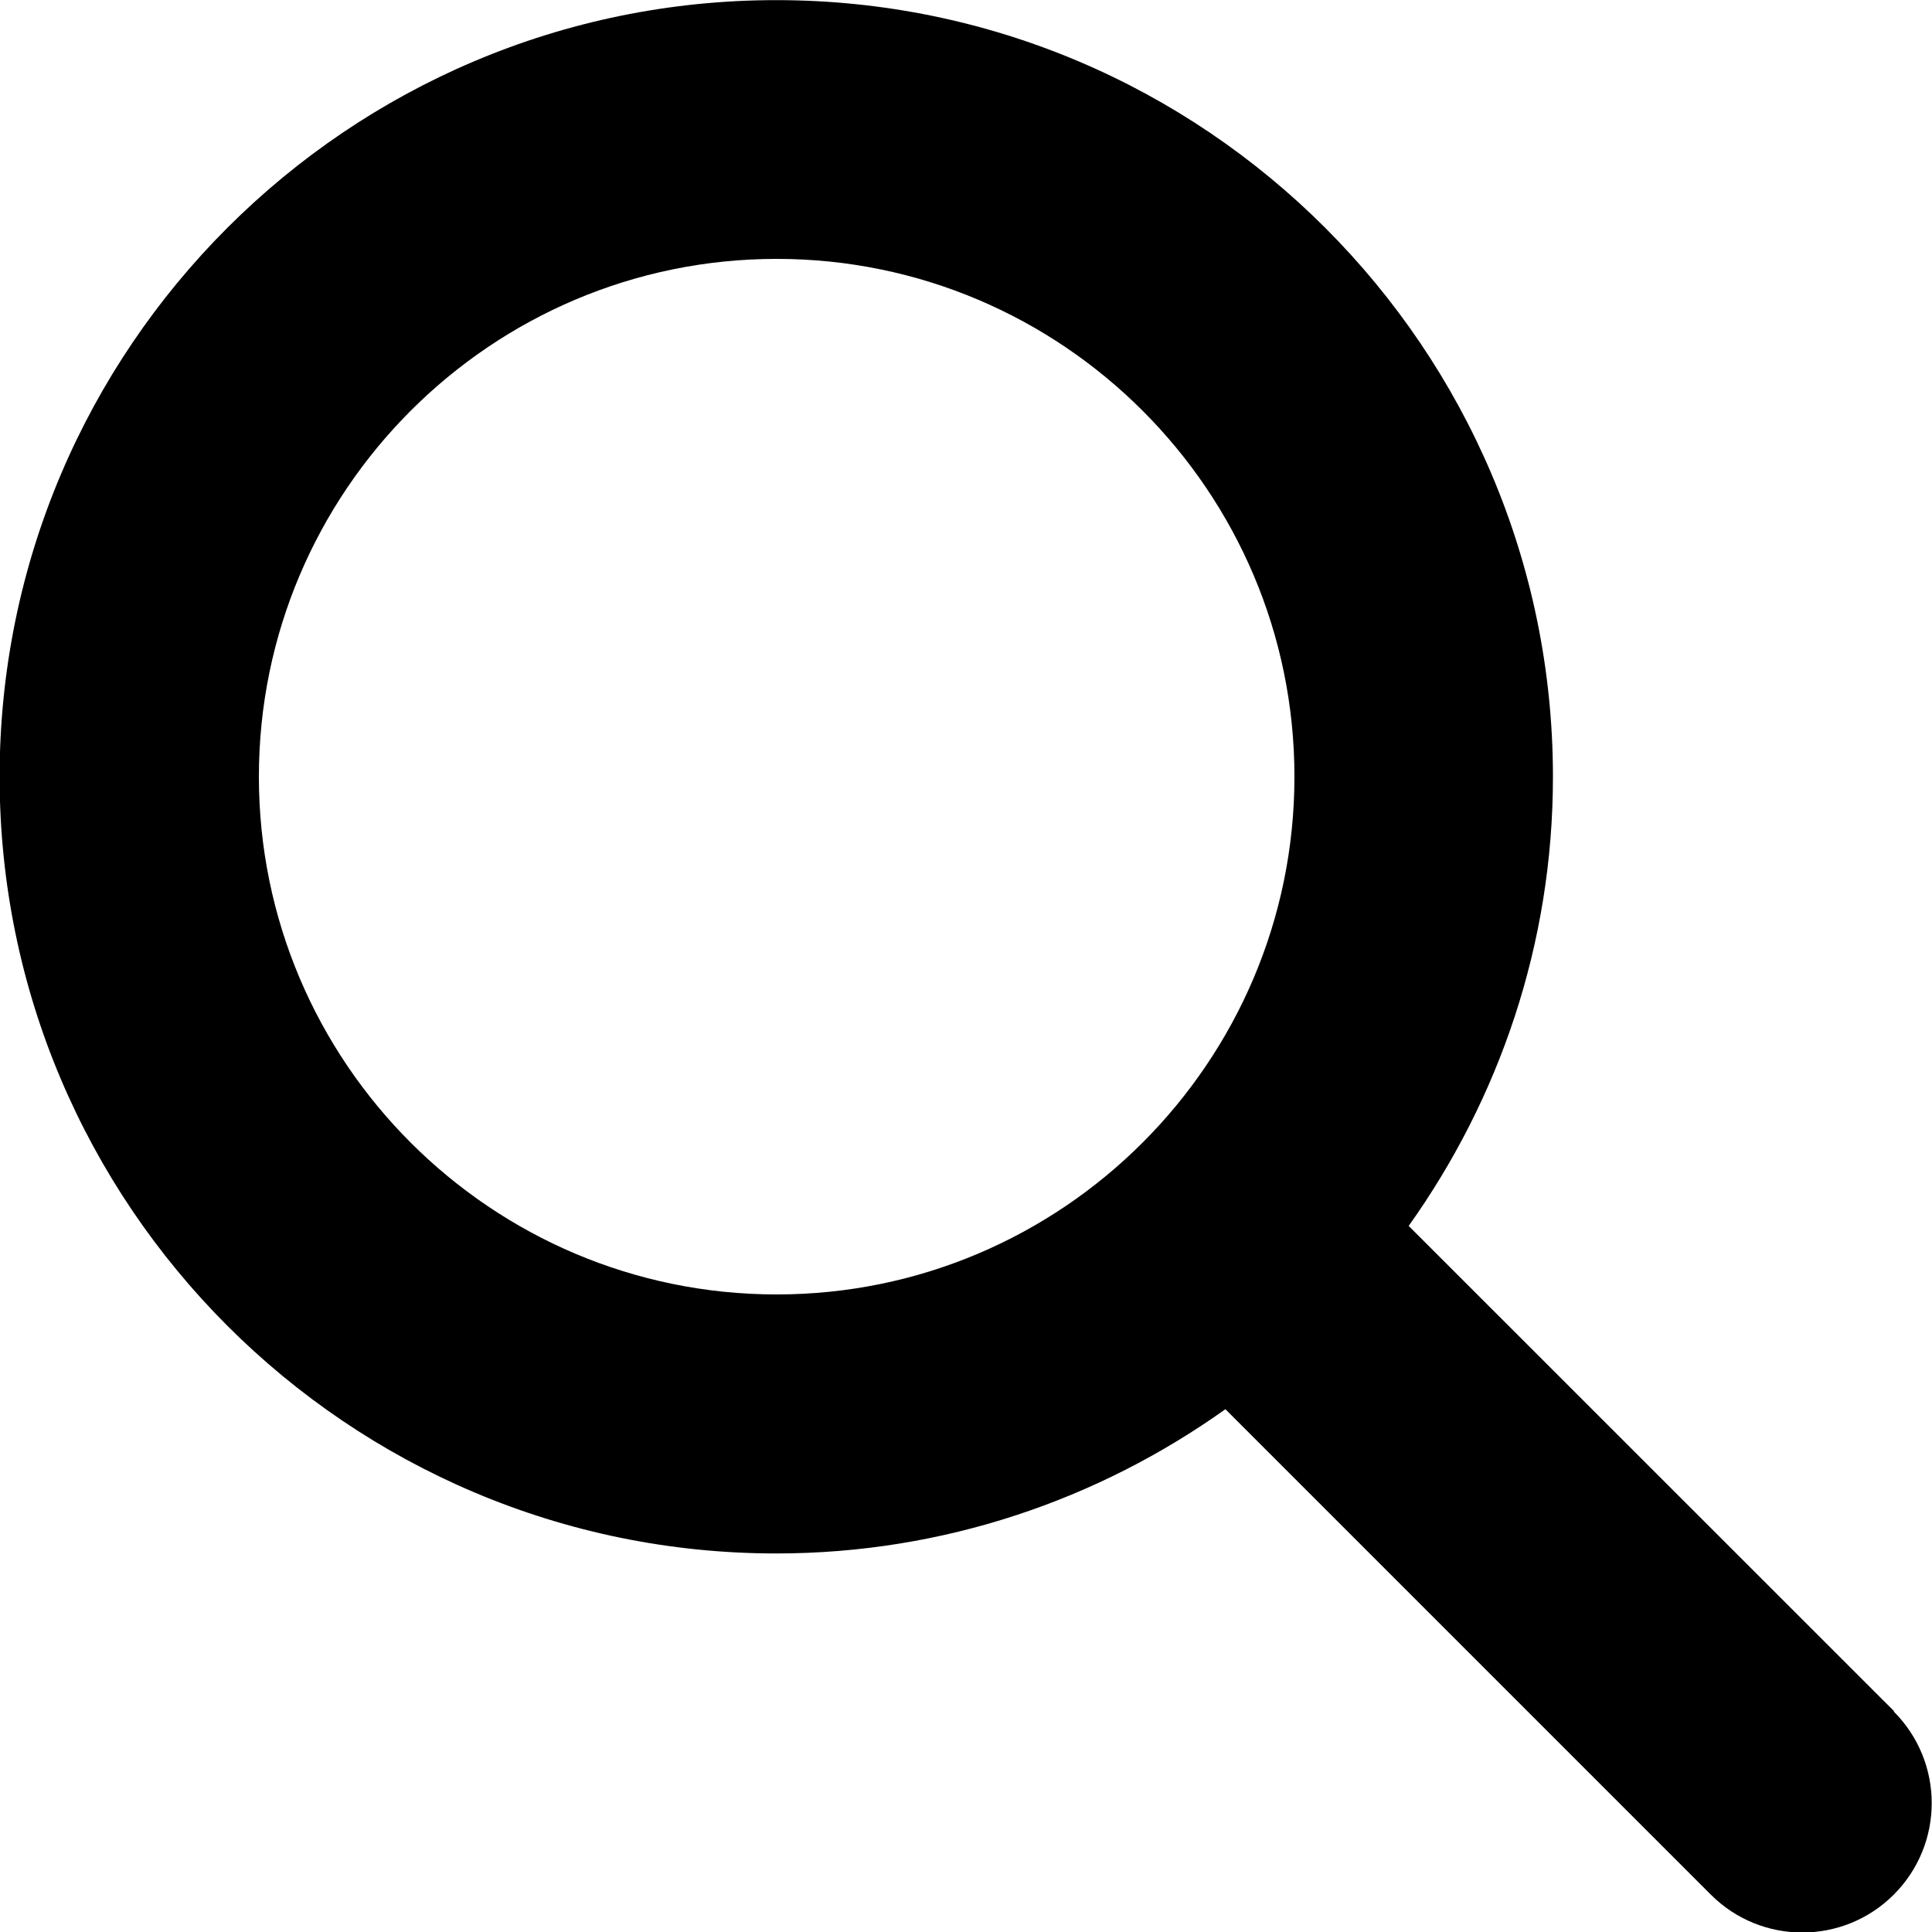
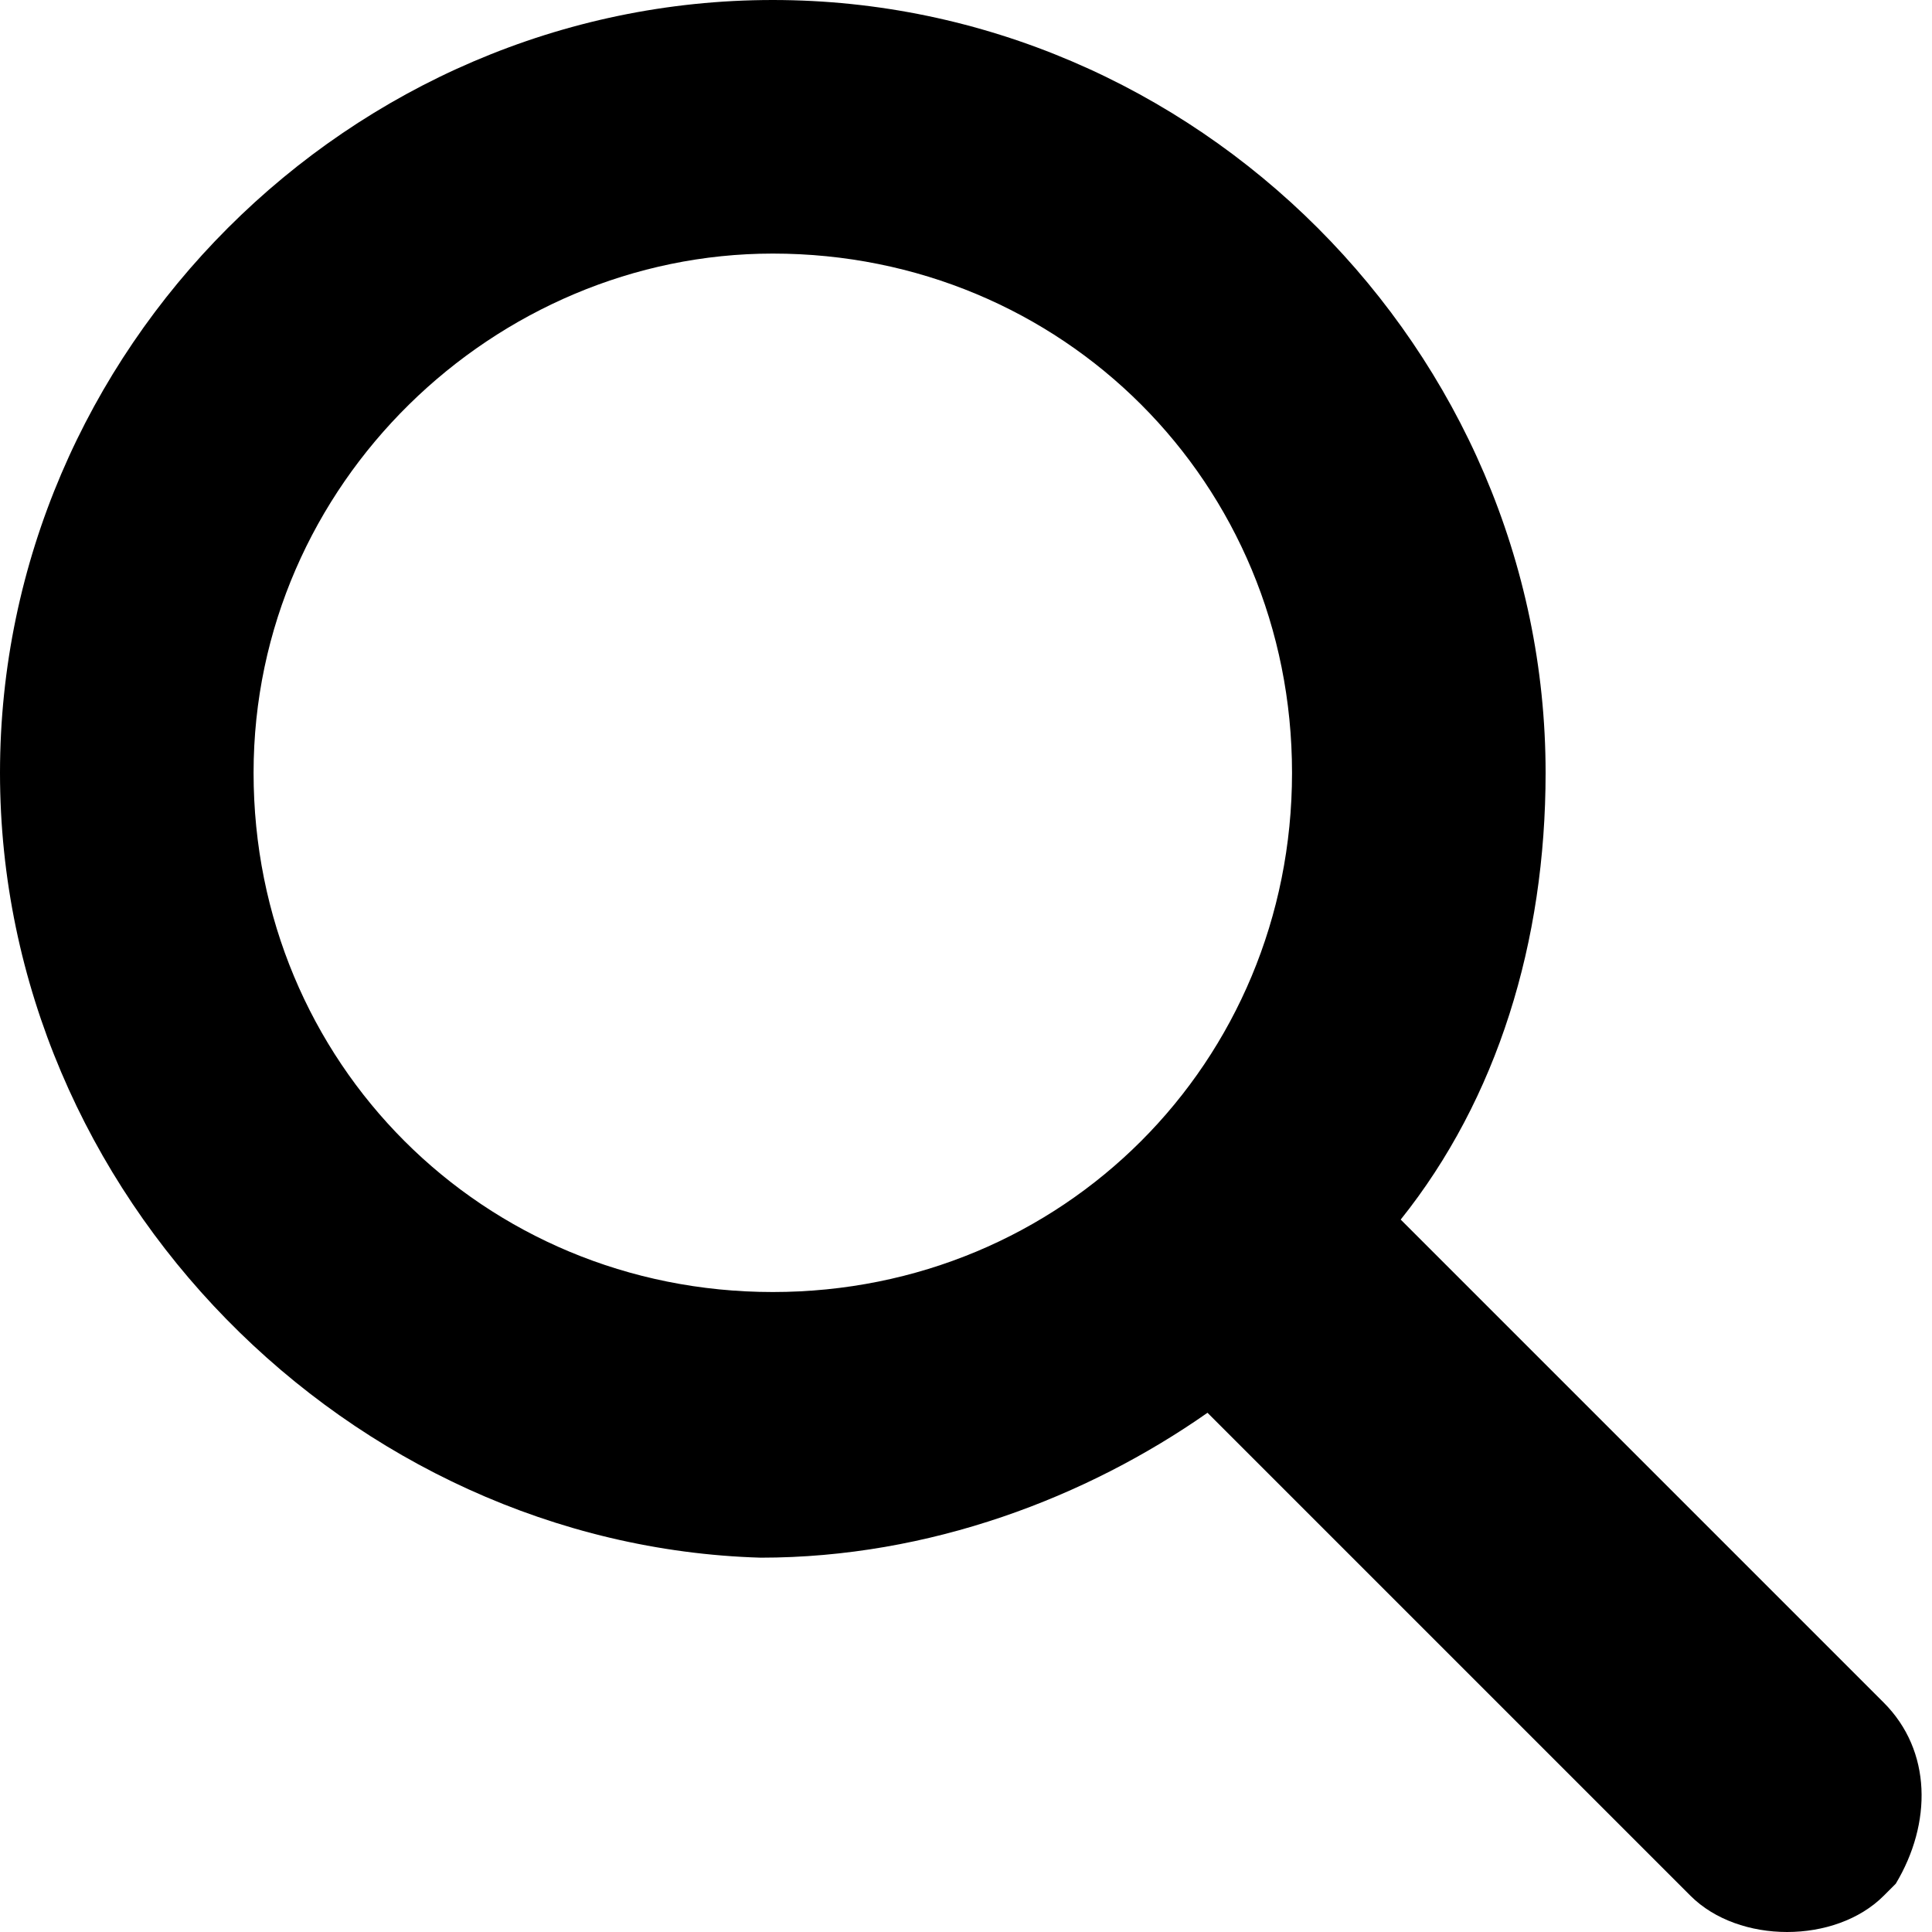
- <svg xmlns="http://www.w3.org/2000/svg" viewBox="0 0 15 15">
-   <g>
-     <path d="m2.01 6.03c0-2.216 1.803-4.02 4.02-4.02 2.216 0 4.02 1.803 4.02 4.02 0 2.216-1.803 4.02-4.02 4.02-2.215 0-4.02-1.801-4.02-4.02m12.696 7.256l-3.769-3.768c.702-.986 1.12-2.187 1.12-3.487 0-3.325-2.704-6.03-6.03-6.03-3.325 0-6.03 2.704-6.03 6.03 0 3.325 2.704 6.03 6.03 6.03 1.3 0 2.502-.418 3.487-1.12l3.769 3.769c.196.196.453.294.71.294.257 0 .514-.098.71-.294.393-.393.393-1.028 0-1.422" />
-   </g>
+ <svg xmlns="http://www.w3.org/2000/svg" viewBox="0 0 16 16">
+   <path d="m6.4 0c3.5 0 6.4 2.9 6.4 6.4 0 1.4-.4 2.7-1.2 3.7l4 4c.4.4.4 1 .1 1.5l-.1.1c-.2.2-.5.3-.8.3s-.6-.1-.8-.3l-4-4c-1 .7-2.3 1.2-3.7 1.2-3.4-.1-6.3-3-6.3-6.5s2.9-6.4 6.4-6.4zm0 2.1c-2.3 0-4.3 1.9-4.3 4.3s1.9 4.3 4.3 4.3 4.3-1.9 4.3-4.3-1.9-4.3-4.3-4.3z" />
</svg>
